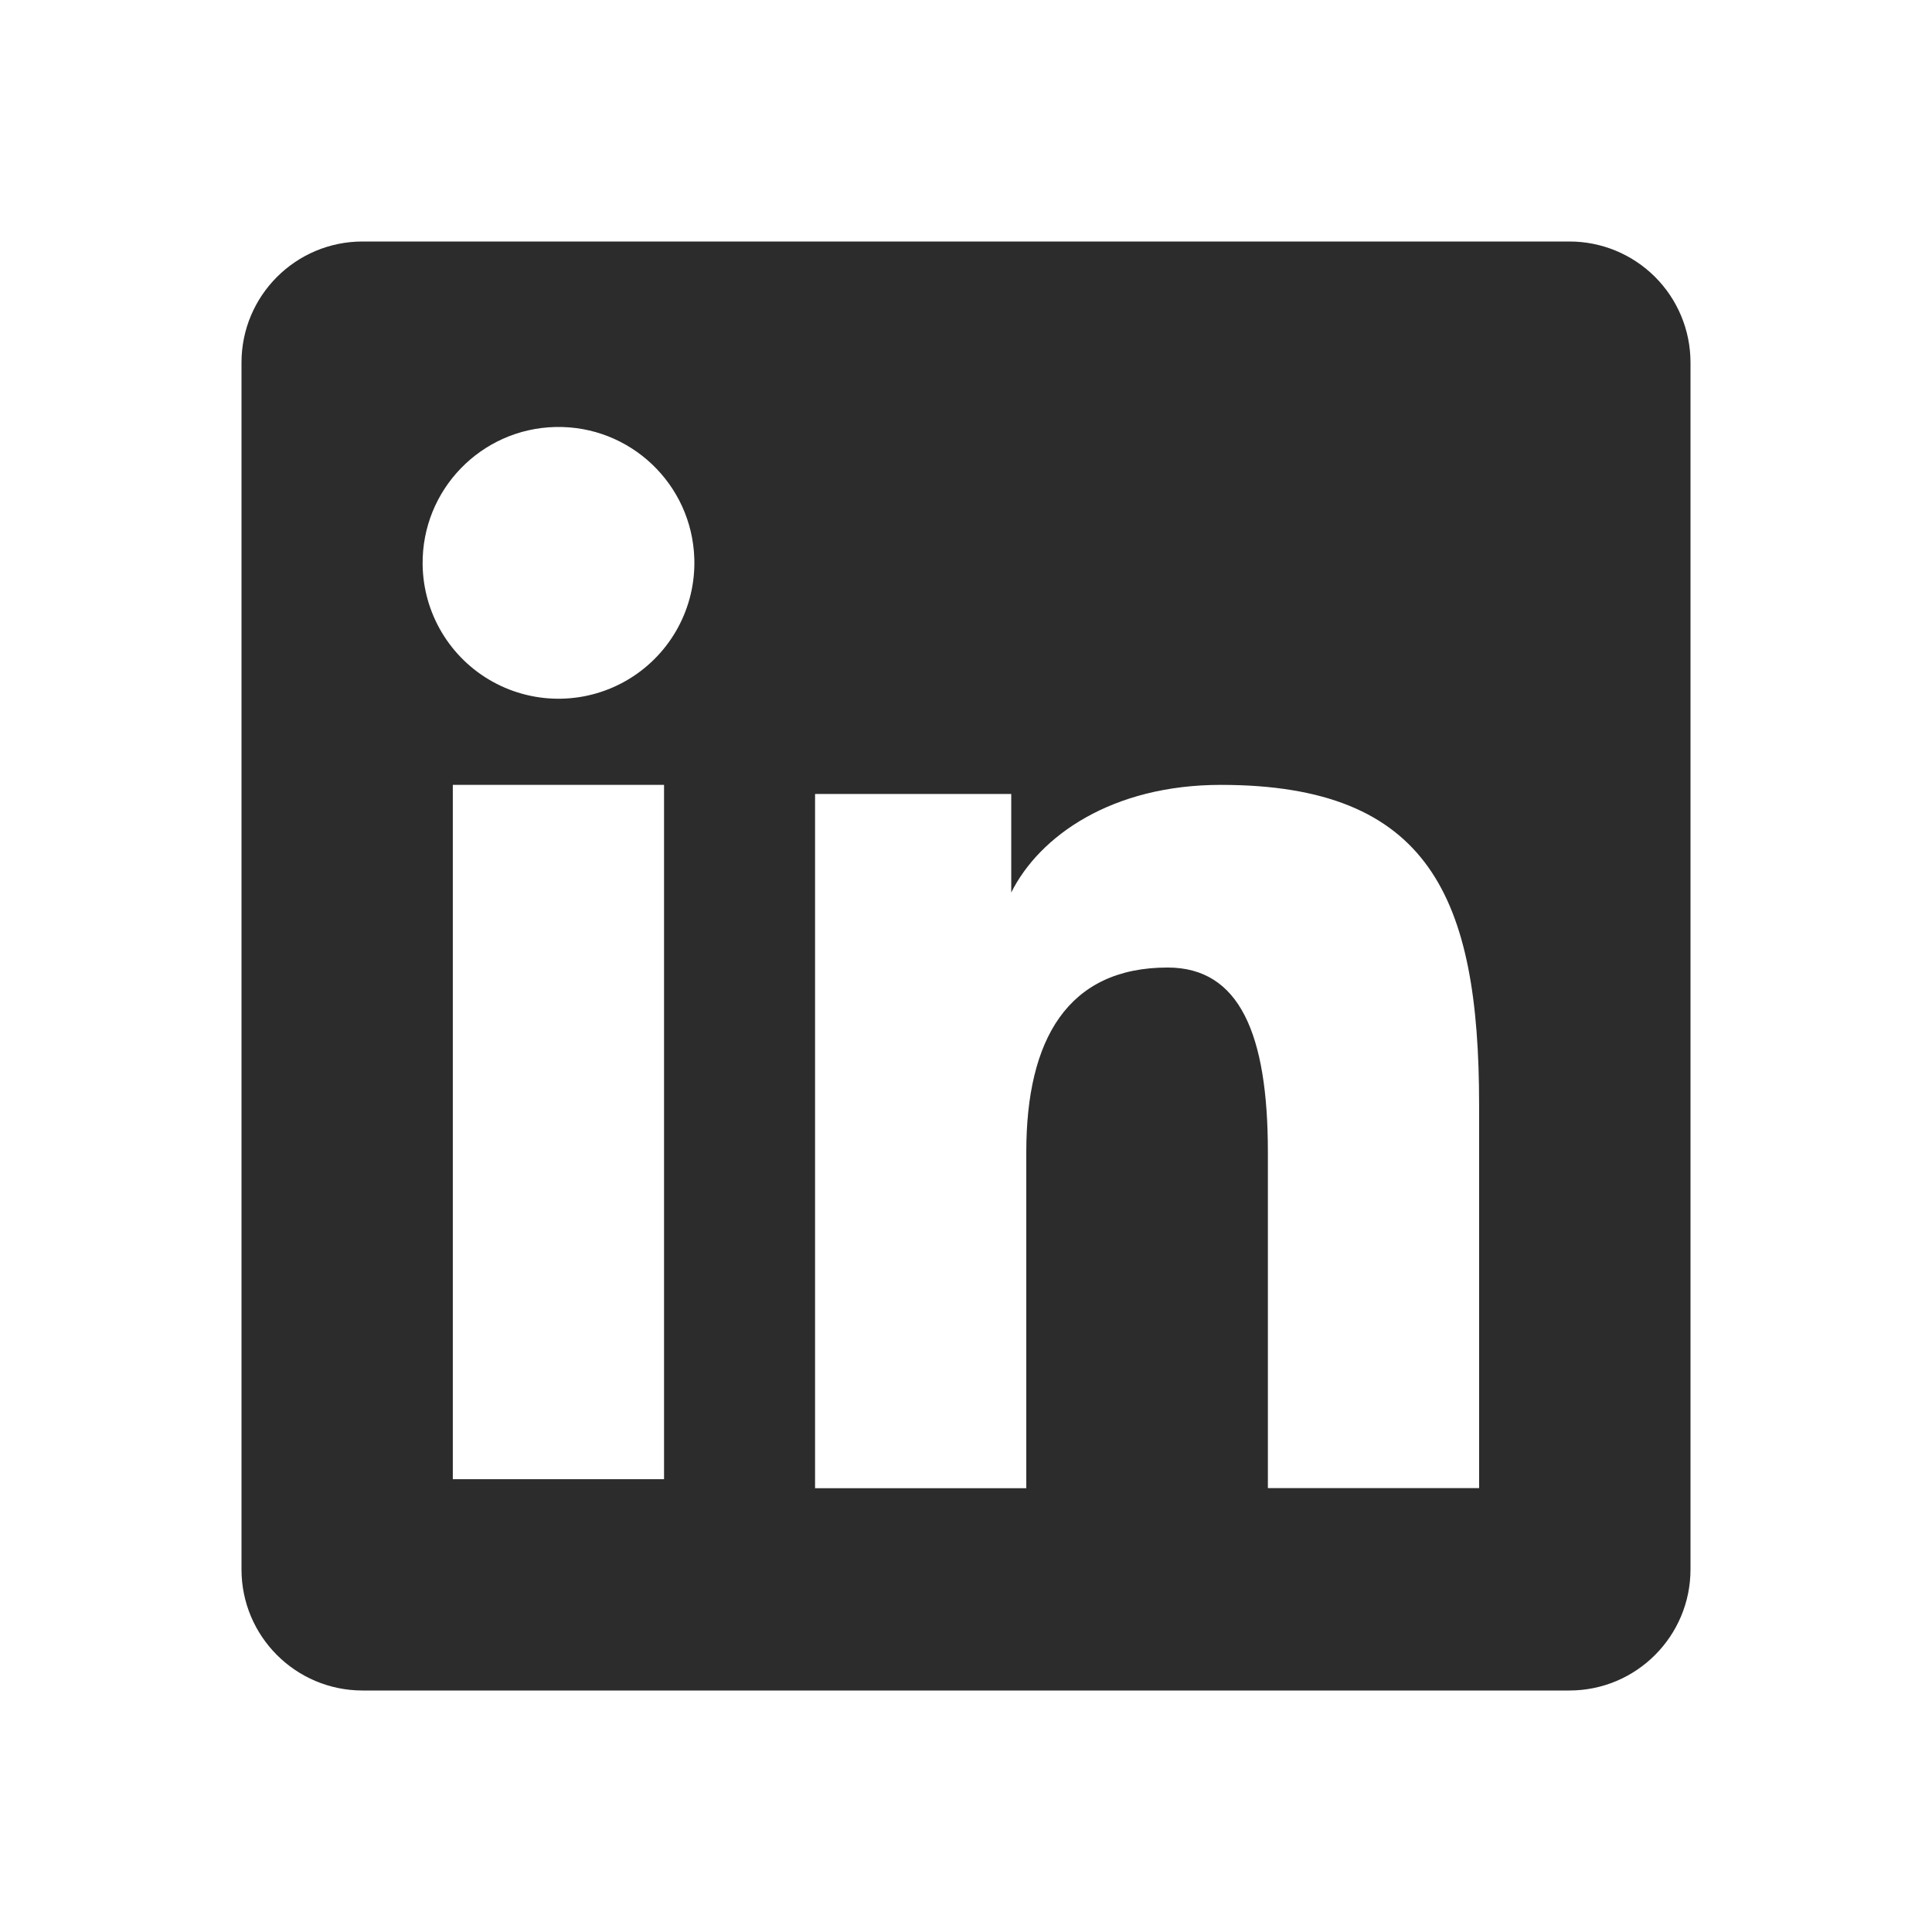
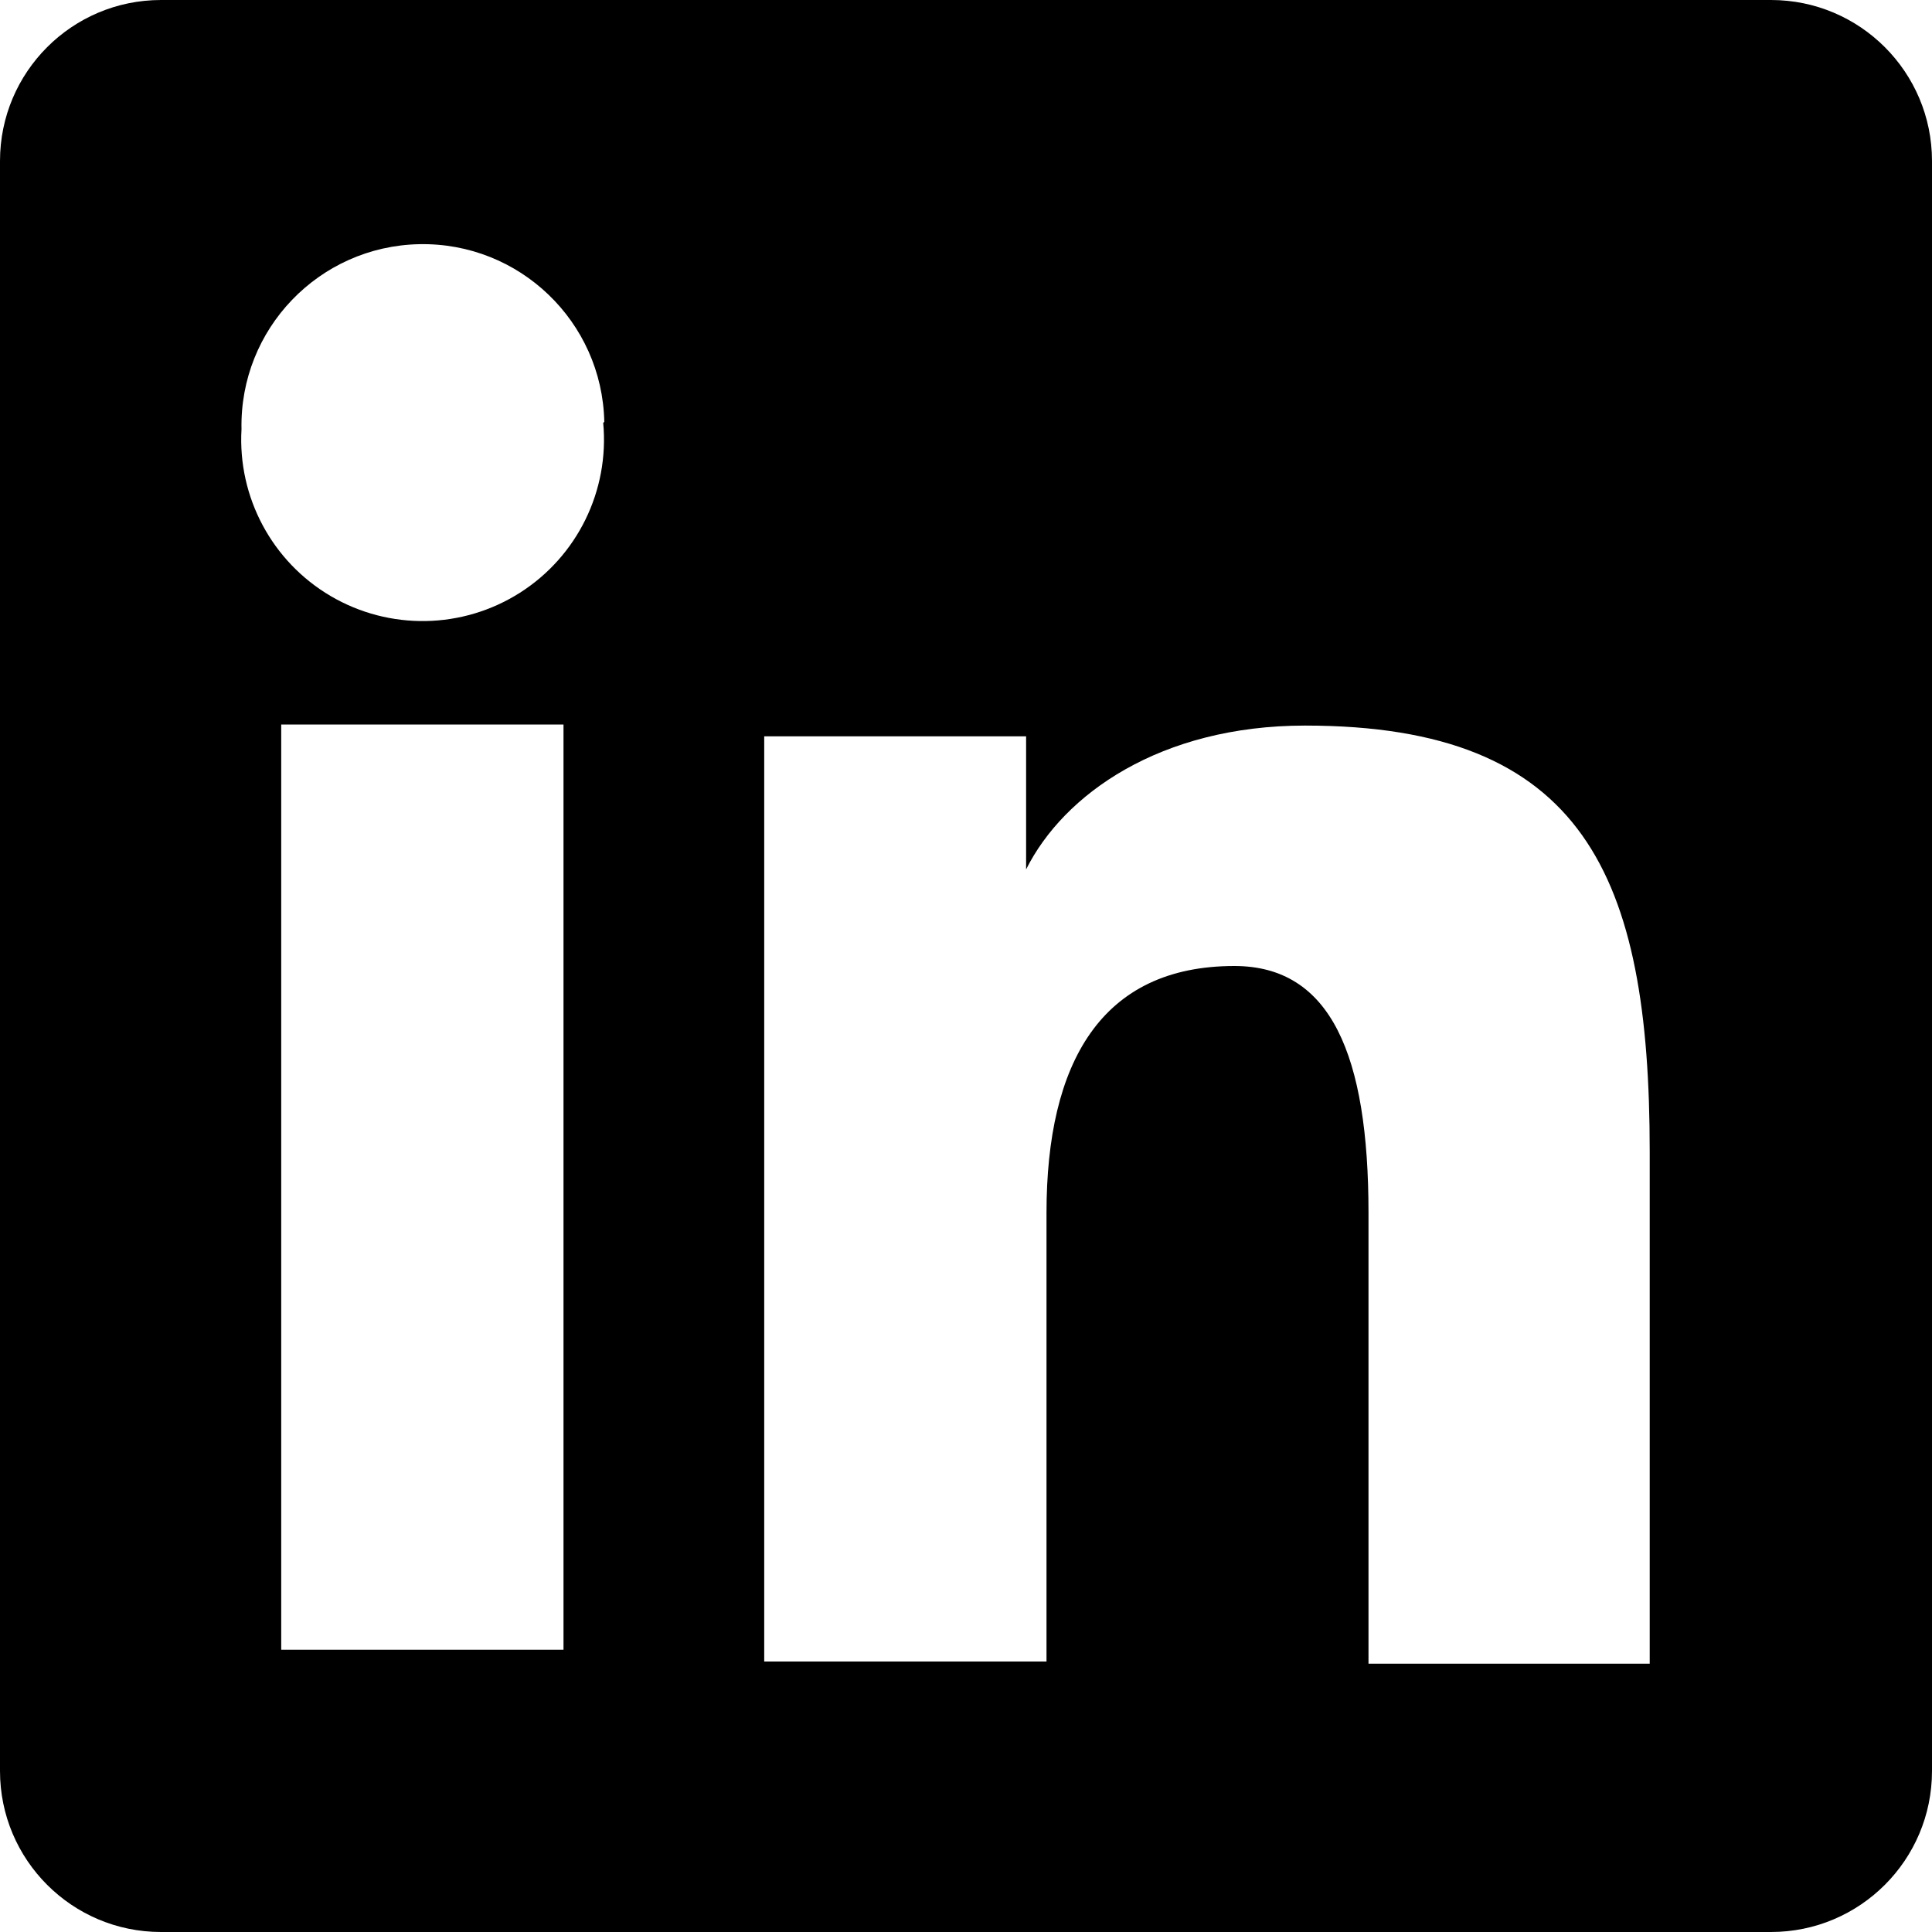
- <svg xmlns="http://www.w3.org/2000/svg" width="24" height="24" fill="none">
-   <path fill-rule="evenodd" clip-rule="evenodd" d="M3 4.504A1.504 1.504 0 0 1 4.504 3h14.99A1.503 1.503 0 0 1 21 4.504v14.99A1.505 1.505 0 0 1 19.495 21H4.504A1.504 1.504 0 0 1 3 19.495V4.504Zm7.125 5.359h2.437v1.224c.352-.704 1.252-1.337 2.604-1.337 2.593 0 3.208 1.402 3.208 3.973v4.763H15.75V14.31c0-1.465-.352-2.291-1.245-2.291-1.24 0-1.756.891-1.756 2.29v4.178h-2.624V9.864Zm-4.5 8.512h2.624V9.75H5.625v8.624Zm3-11.438a1.688 1.688 0 1 1-3.375.074 1.688 1.688 0 0 1 3.375-.074Z" fill="#2C2C2C" />
+ <svg xmlns="http://www.w3.org/2000/svg" viewBox="0 0 18 18">
+   <path fill-rule="evenodd" d="M0 1.5A1.5 1.5 0 0 1 1.5 0h15A1.5 1.5 0 0 1 18 1.5v15a1.5 1.5 0 0 1-1.5 1.5h-15A1.5 1.5 0 0 1 0 16.5v-15Zm7.12 5.36h2.44V8.1c.35-.7 1.25-1.34 2.6-1.34 2.6 0 3.21 1.4 3.21 3.97v4.77h-2.62V11.3c0-1.47-.35-2.3-1.25-2.3-1.24 0-1.75.9-1.75 2.3v4.18H7.12V6.86Zm-4.5 8.51h2.63V6.75H2.62v8.62Zm3-11.43A1.69 1.69 0 1 1 2.25 4a1.69 1.69 0 0 1 3.38-.07Z" clip-rule="evenodd" />
</svg>
